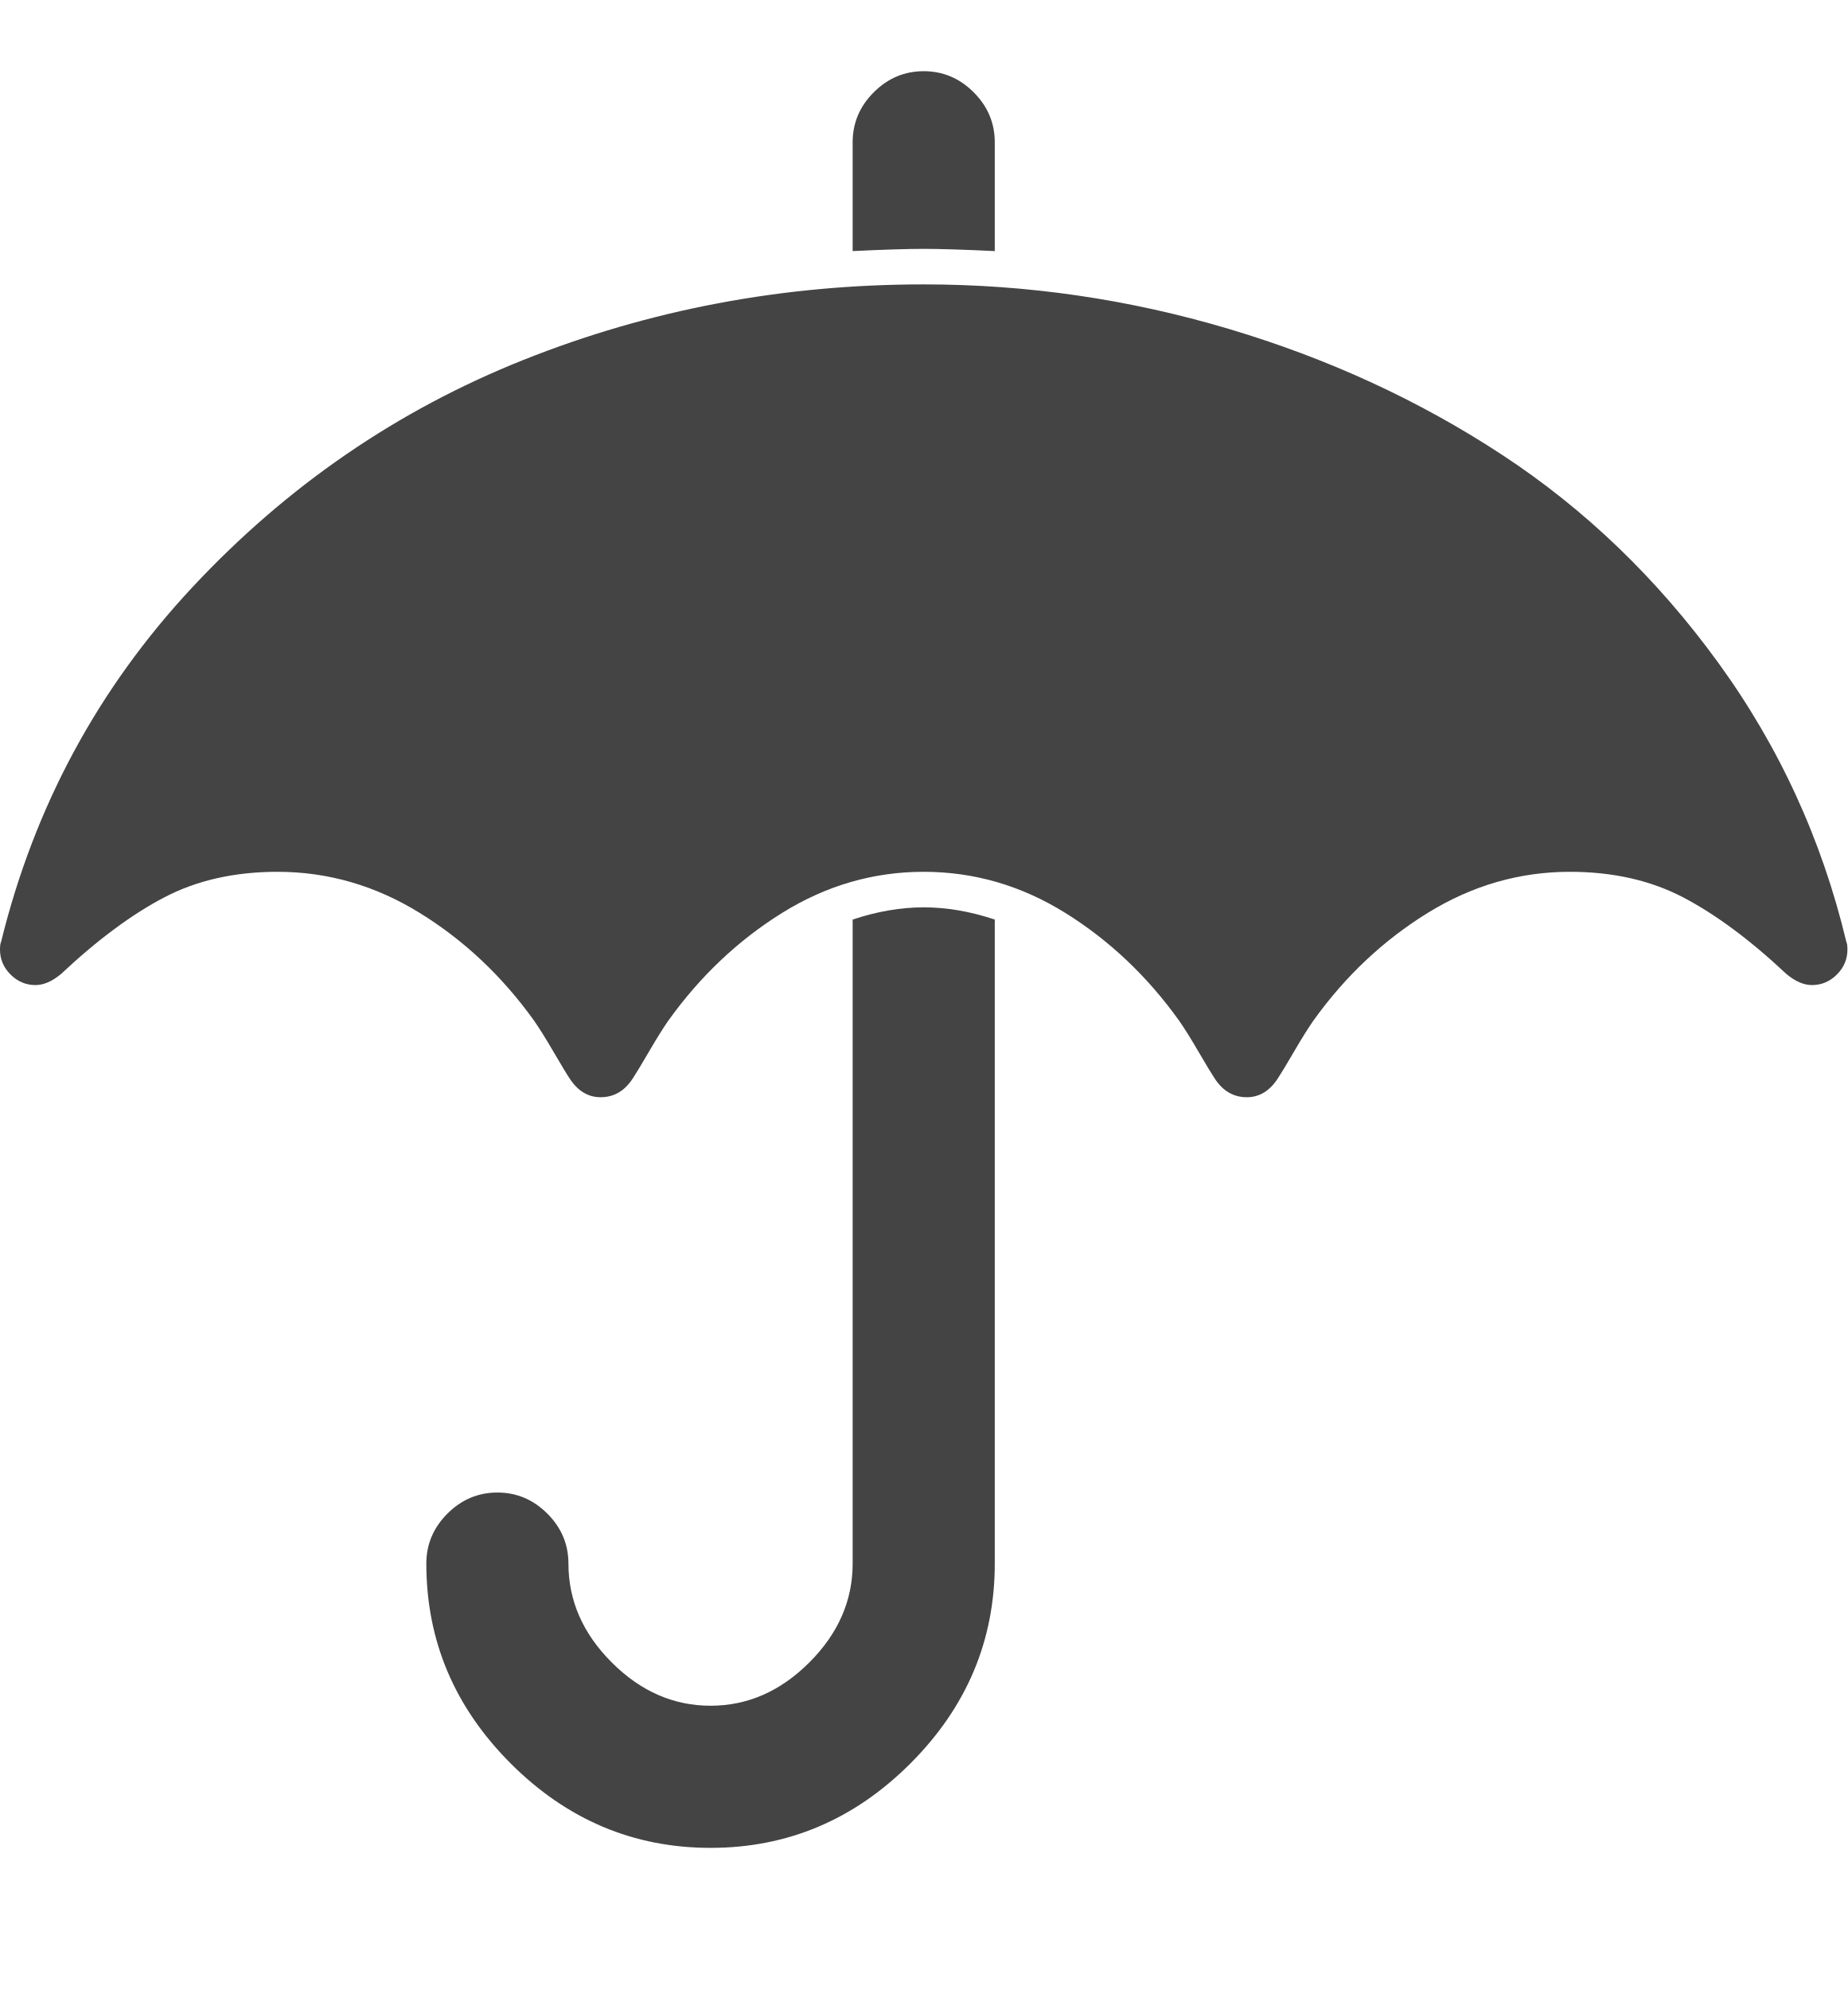
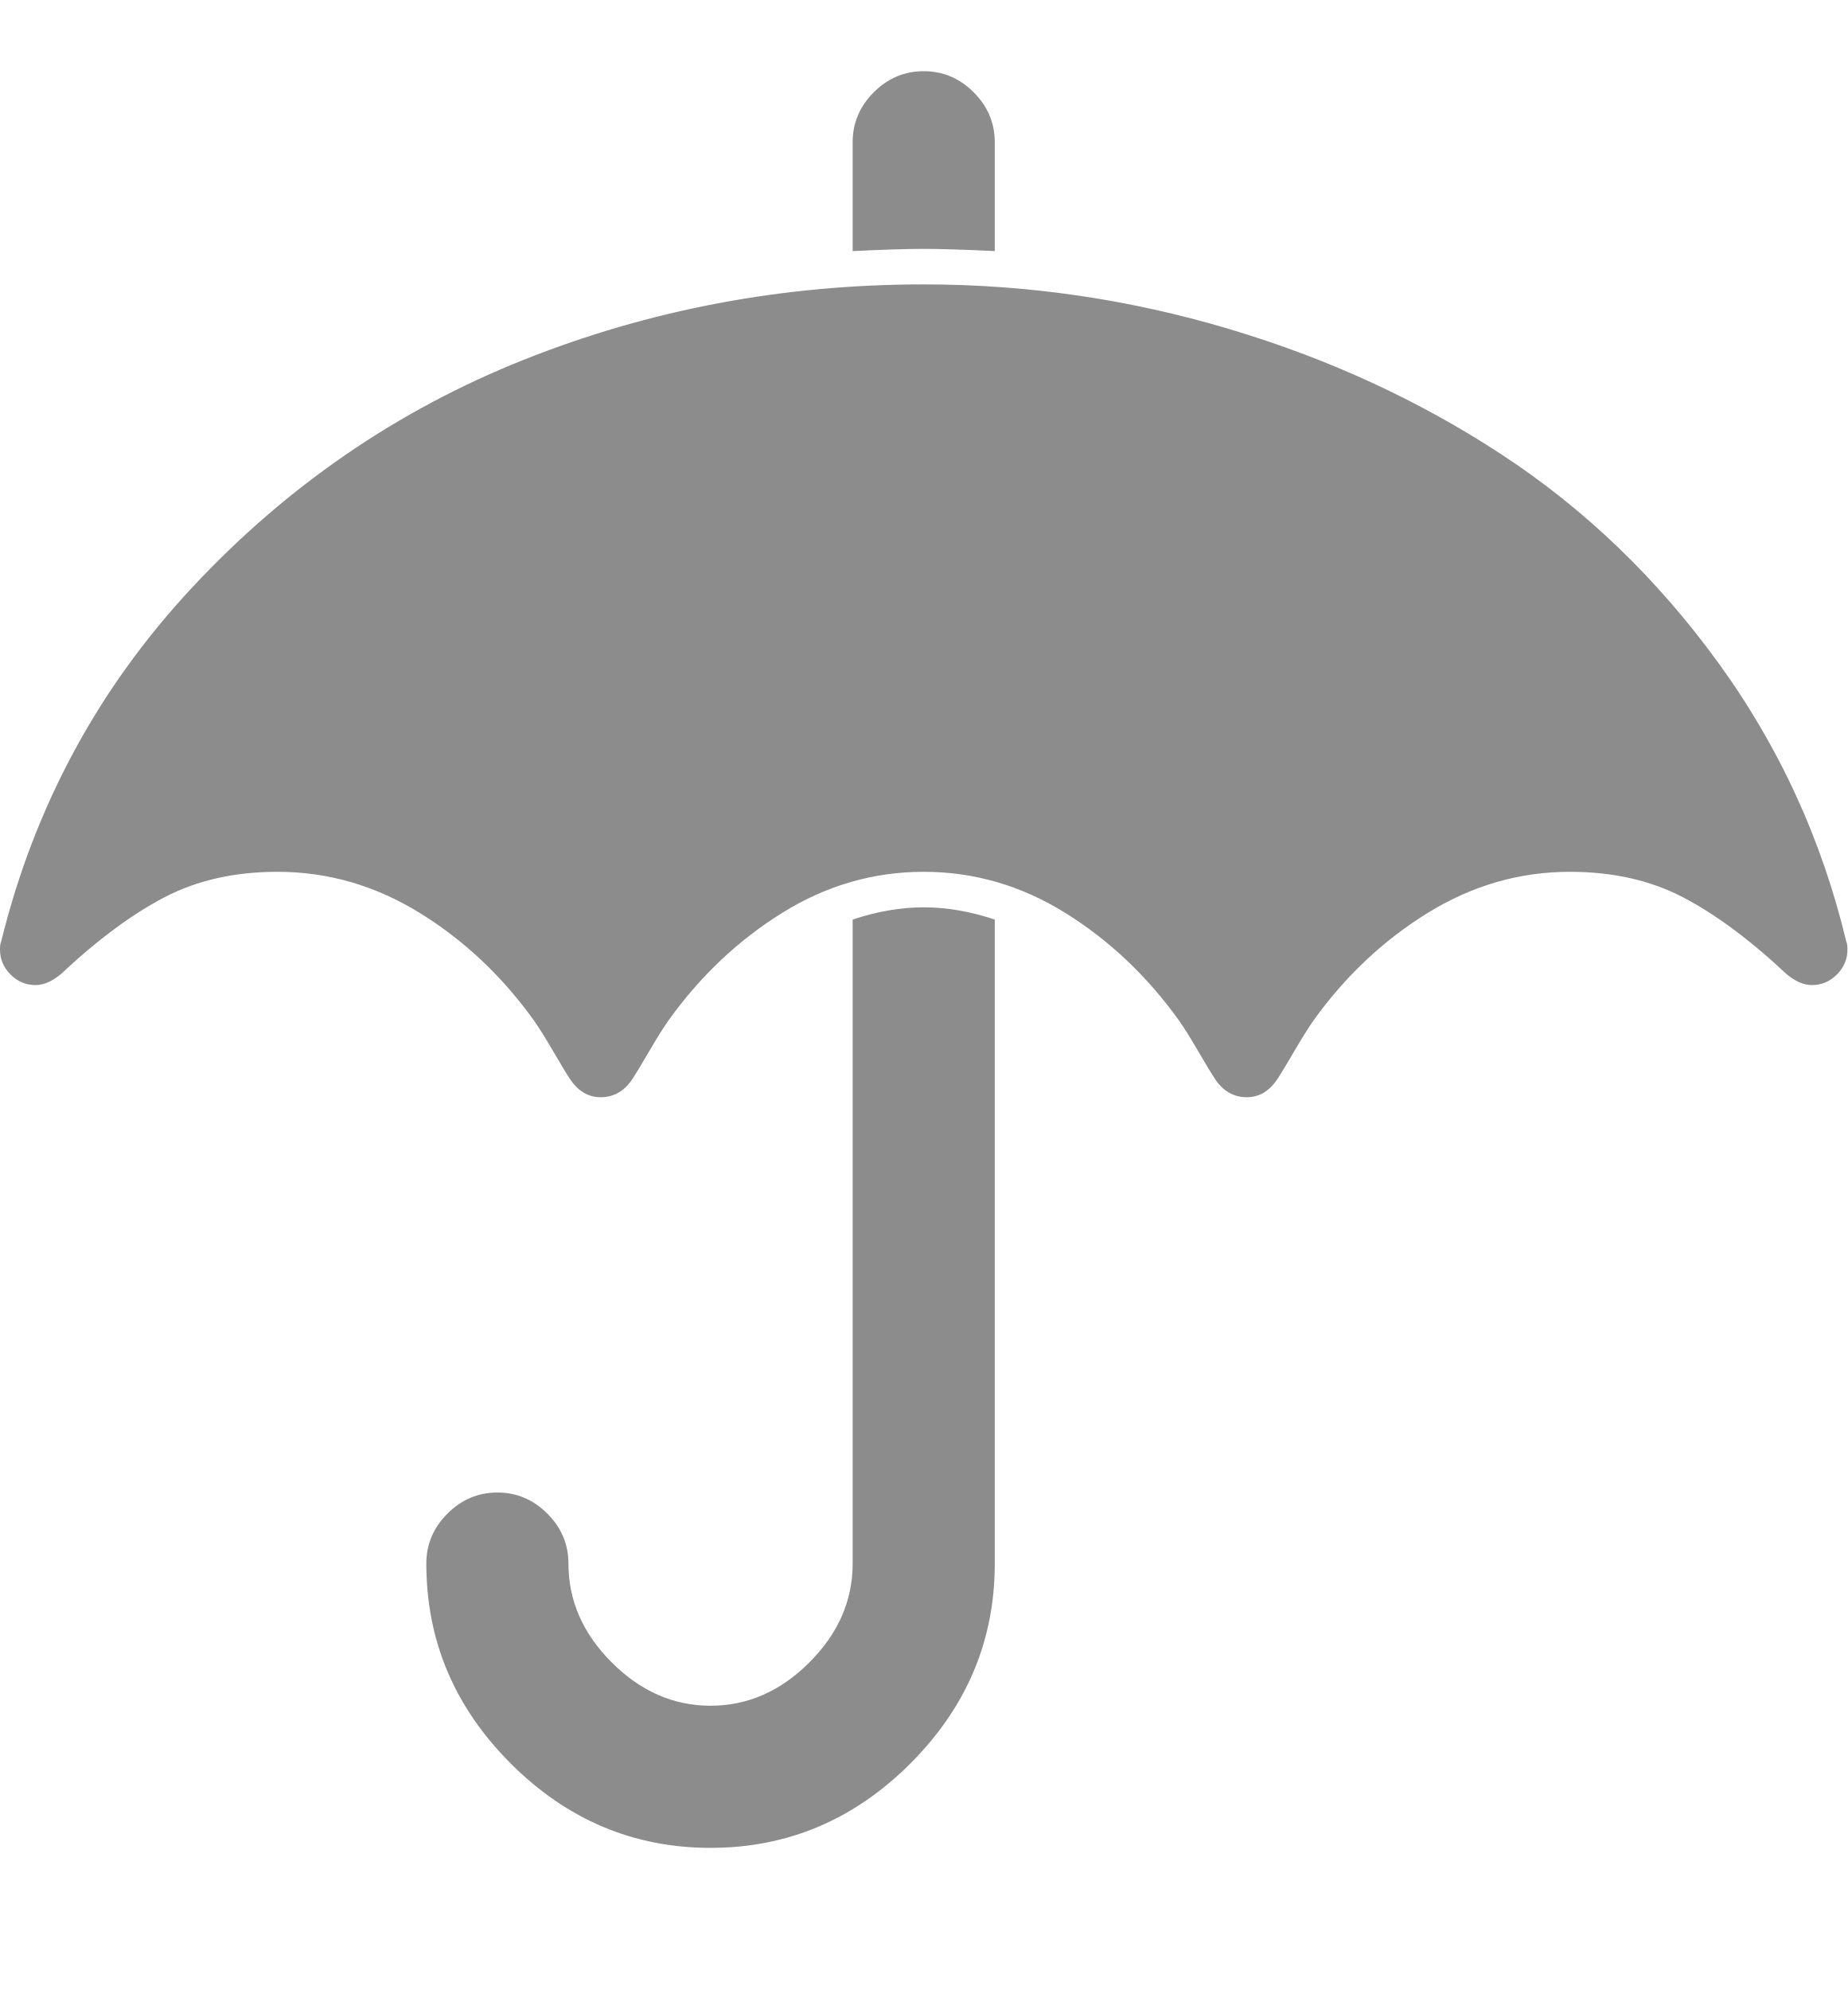
- <svg xmlns="http://www.w3.org/2000/svg" height="1000" width="928.571" fill="#444444">
+ <svg xmlns="http://www.w3.org/2000/svg" height="1000" width="928.571" fill="#8C8C8C">
  <path d="M499.968 462.088v323.64q0 58.032 -42.408 100.44t-100.44 42.408 -100.44 -42.408 -42.408 -100.44q0 -14.508 10.602 -25.11t25.11 -10.602 25.11 10.602 10.602 25.11q0 27.9 21.762 49.662t49.662 21.762 49.662 -21.762 21.762 -49.662v-323.64q18.414 -6.138 35.712 -6.138t35.712 6.138zm428.544 15.066q0 7.254 -5.301 12.555t-12.555 5.301q-6.138 0 -12.834 -5.58 -27.342 -25.668 -51.894 -38.502t-56.916 -12.834q-37.944 0 -71.424 20.646t-57.474 54.126q-3.906 5.58 -9.765 15.624t-8.091 13.392q-6.138 9.486 -15.624 9.486 -10.044 0 -16.182 -9.486 -2.232 -3.348 -8.091 -13.392t-9.765 -15.624q-23.994 -33.48 -57.195 -54.126t-71.145 -20.646 -71.145 20.646 -57.195 54.126q-3.906 5.58 -9.765 15.624t-8.091 13.392q-6.138 9.486 -16.182 9.486 -9.486 0 -15.624 -9.486 -2.232 -3.348 -8.091 -13.392t-9.765 -15.624q-23.994 -33.48 -57.474 -54.126t-71.424 -20.646q-32.364 0 -56.916 12.834t-51.894 38.502q-6.696 5.58 -12.834 5.58 -7.254 0 -12.555 -5.301t-5.301 -12.555q0 -2.79 .558 -3.906 25.11 -102.114 96.255 -178.281t166.284 -114.111 201.159 -37.944q78.12 0 153.171 22.32t137.547 63.333 108.531 104.346 64.449 140.337q.558 1.116 .558 3.906zm-428.544 -405.666v54.684q-23.436 -1.116 -35.712 -1.116t-35.712 1.116v-54.684q0 -14.508 10.602 -25.11t25.11 -10.602 25.11 10.602 10.602 25.11z" />
</svg>
